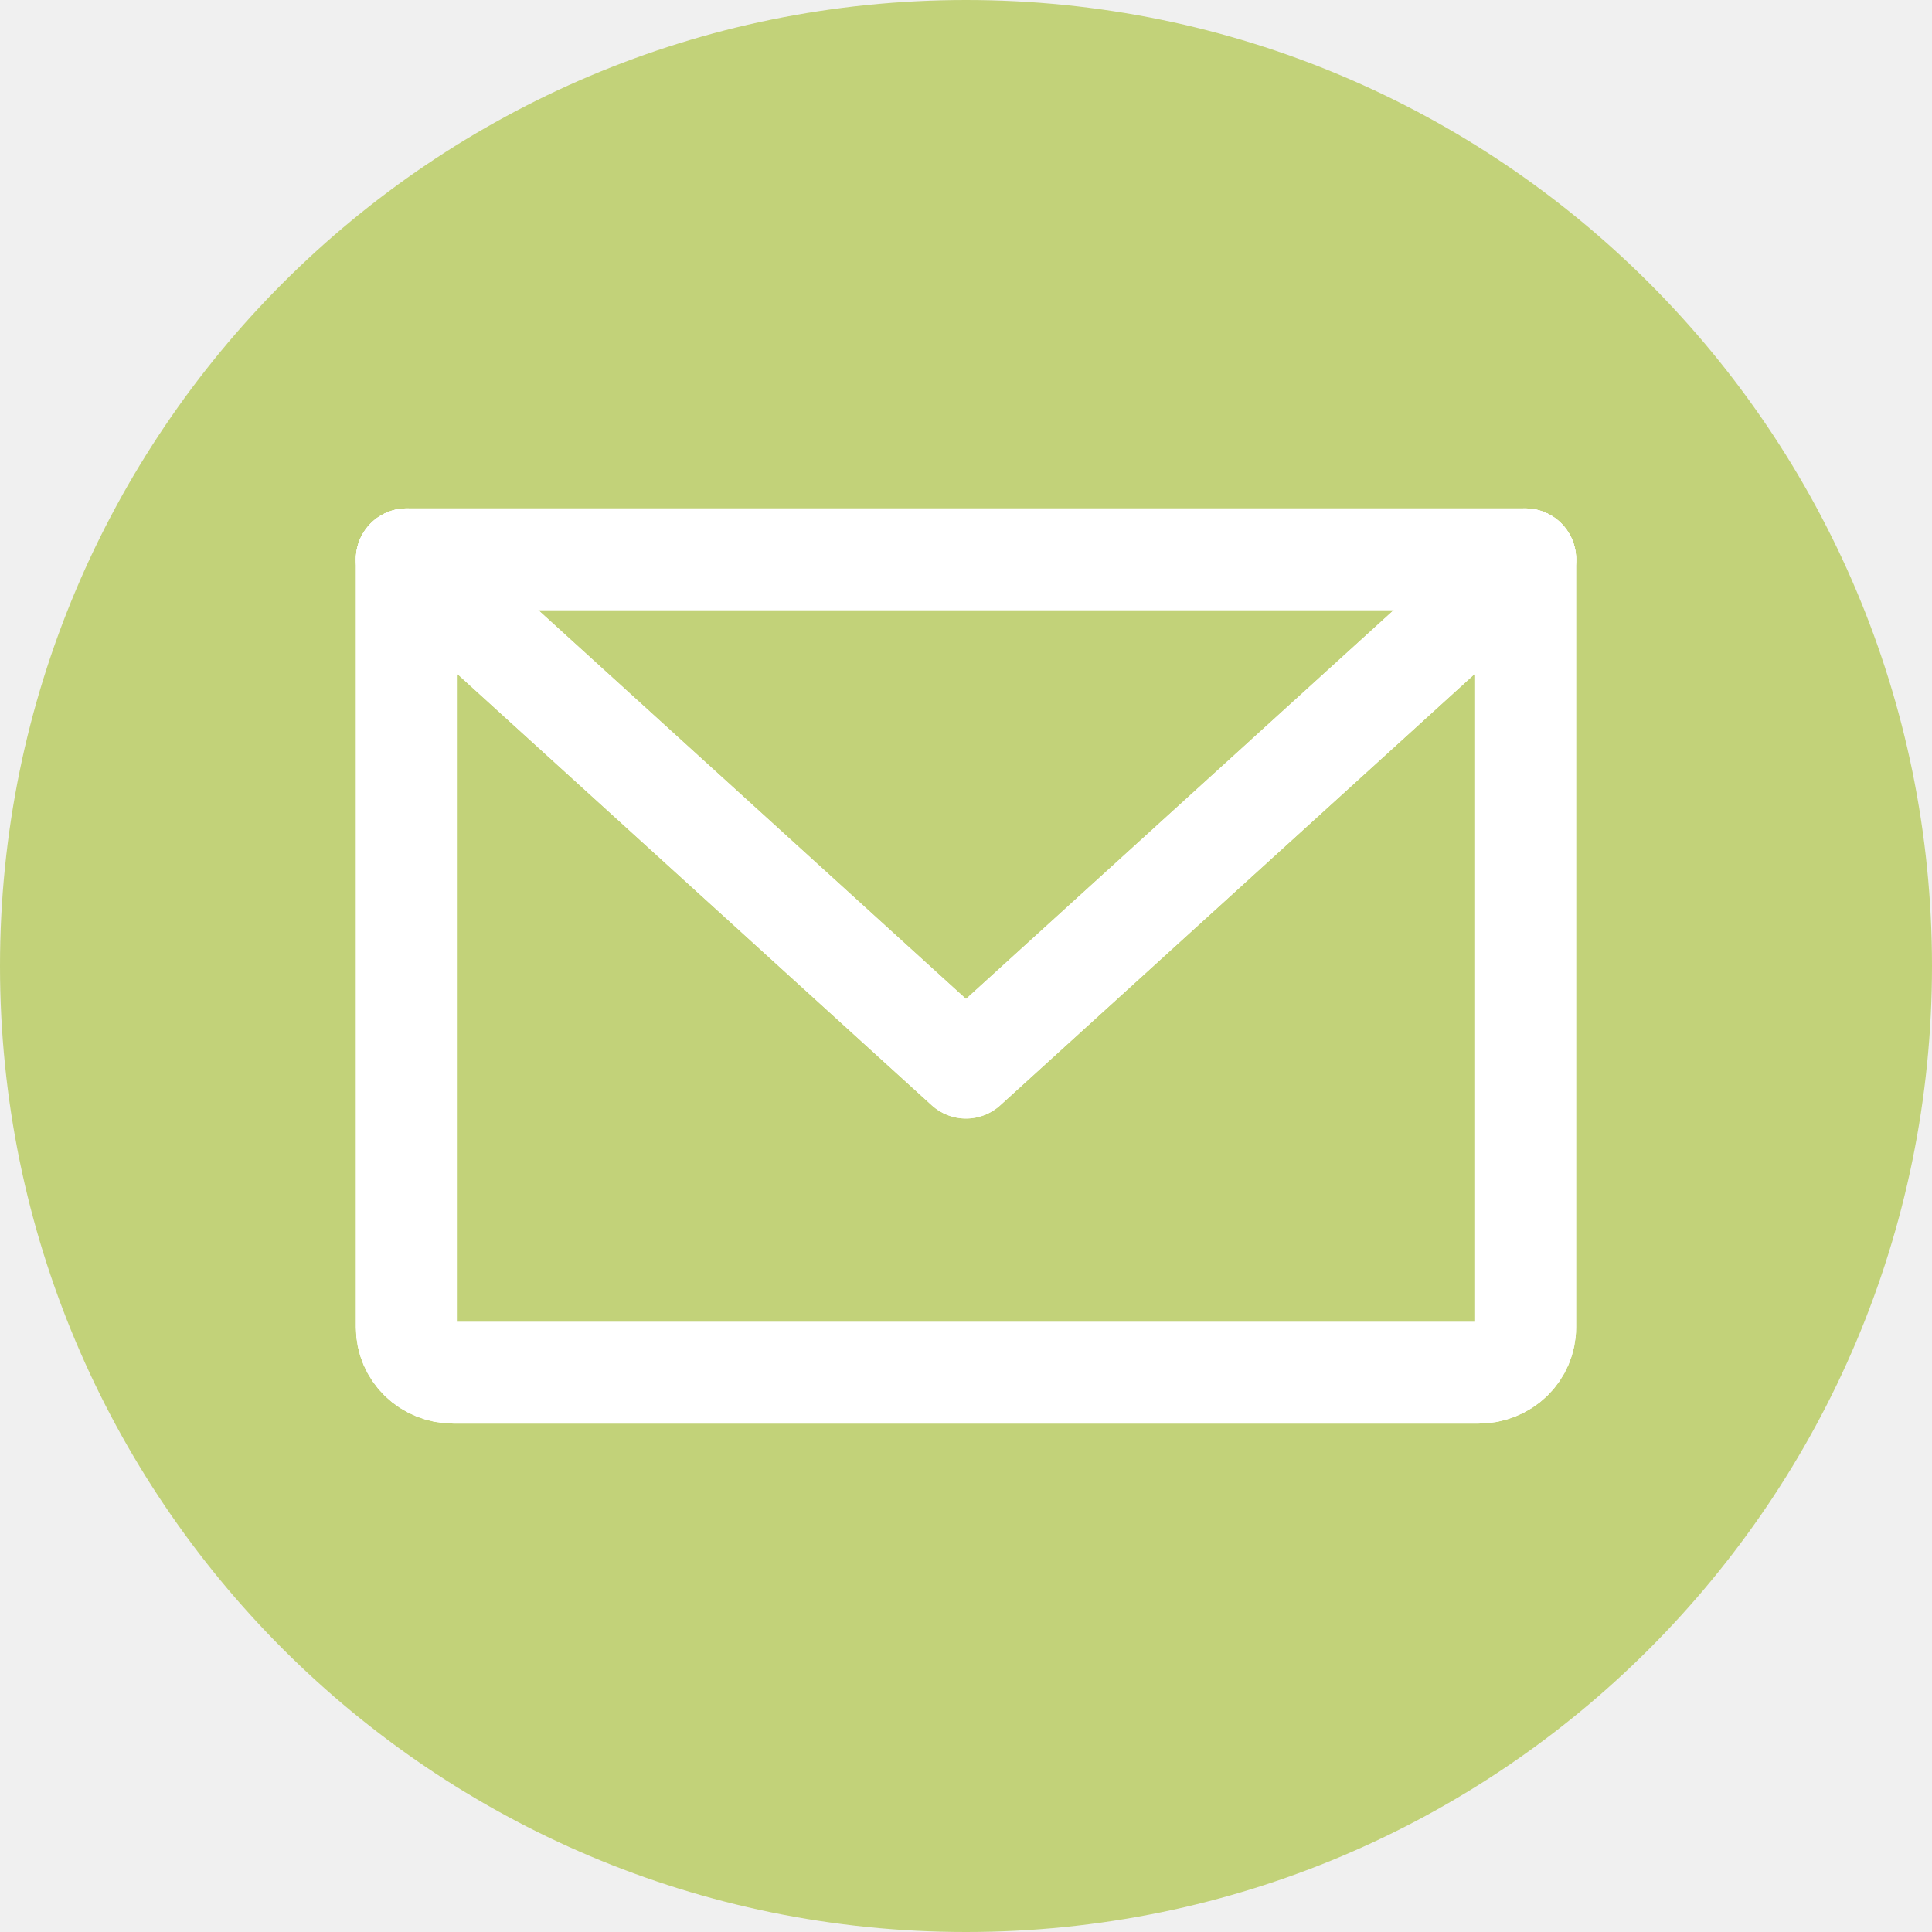
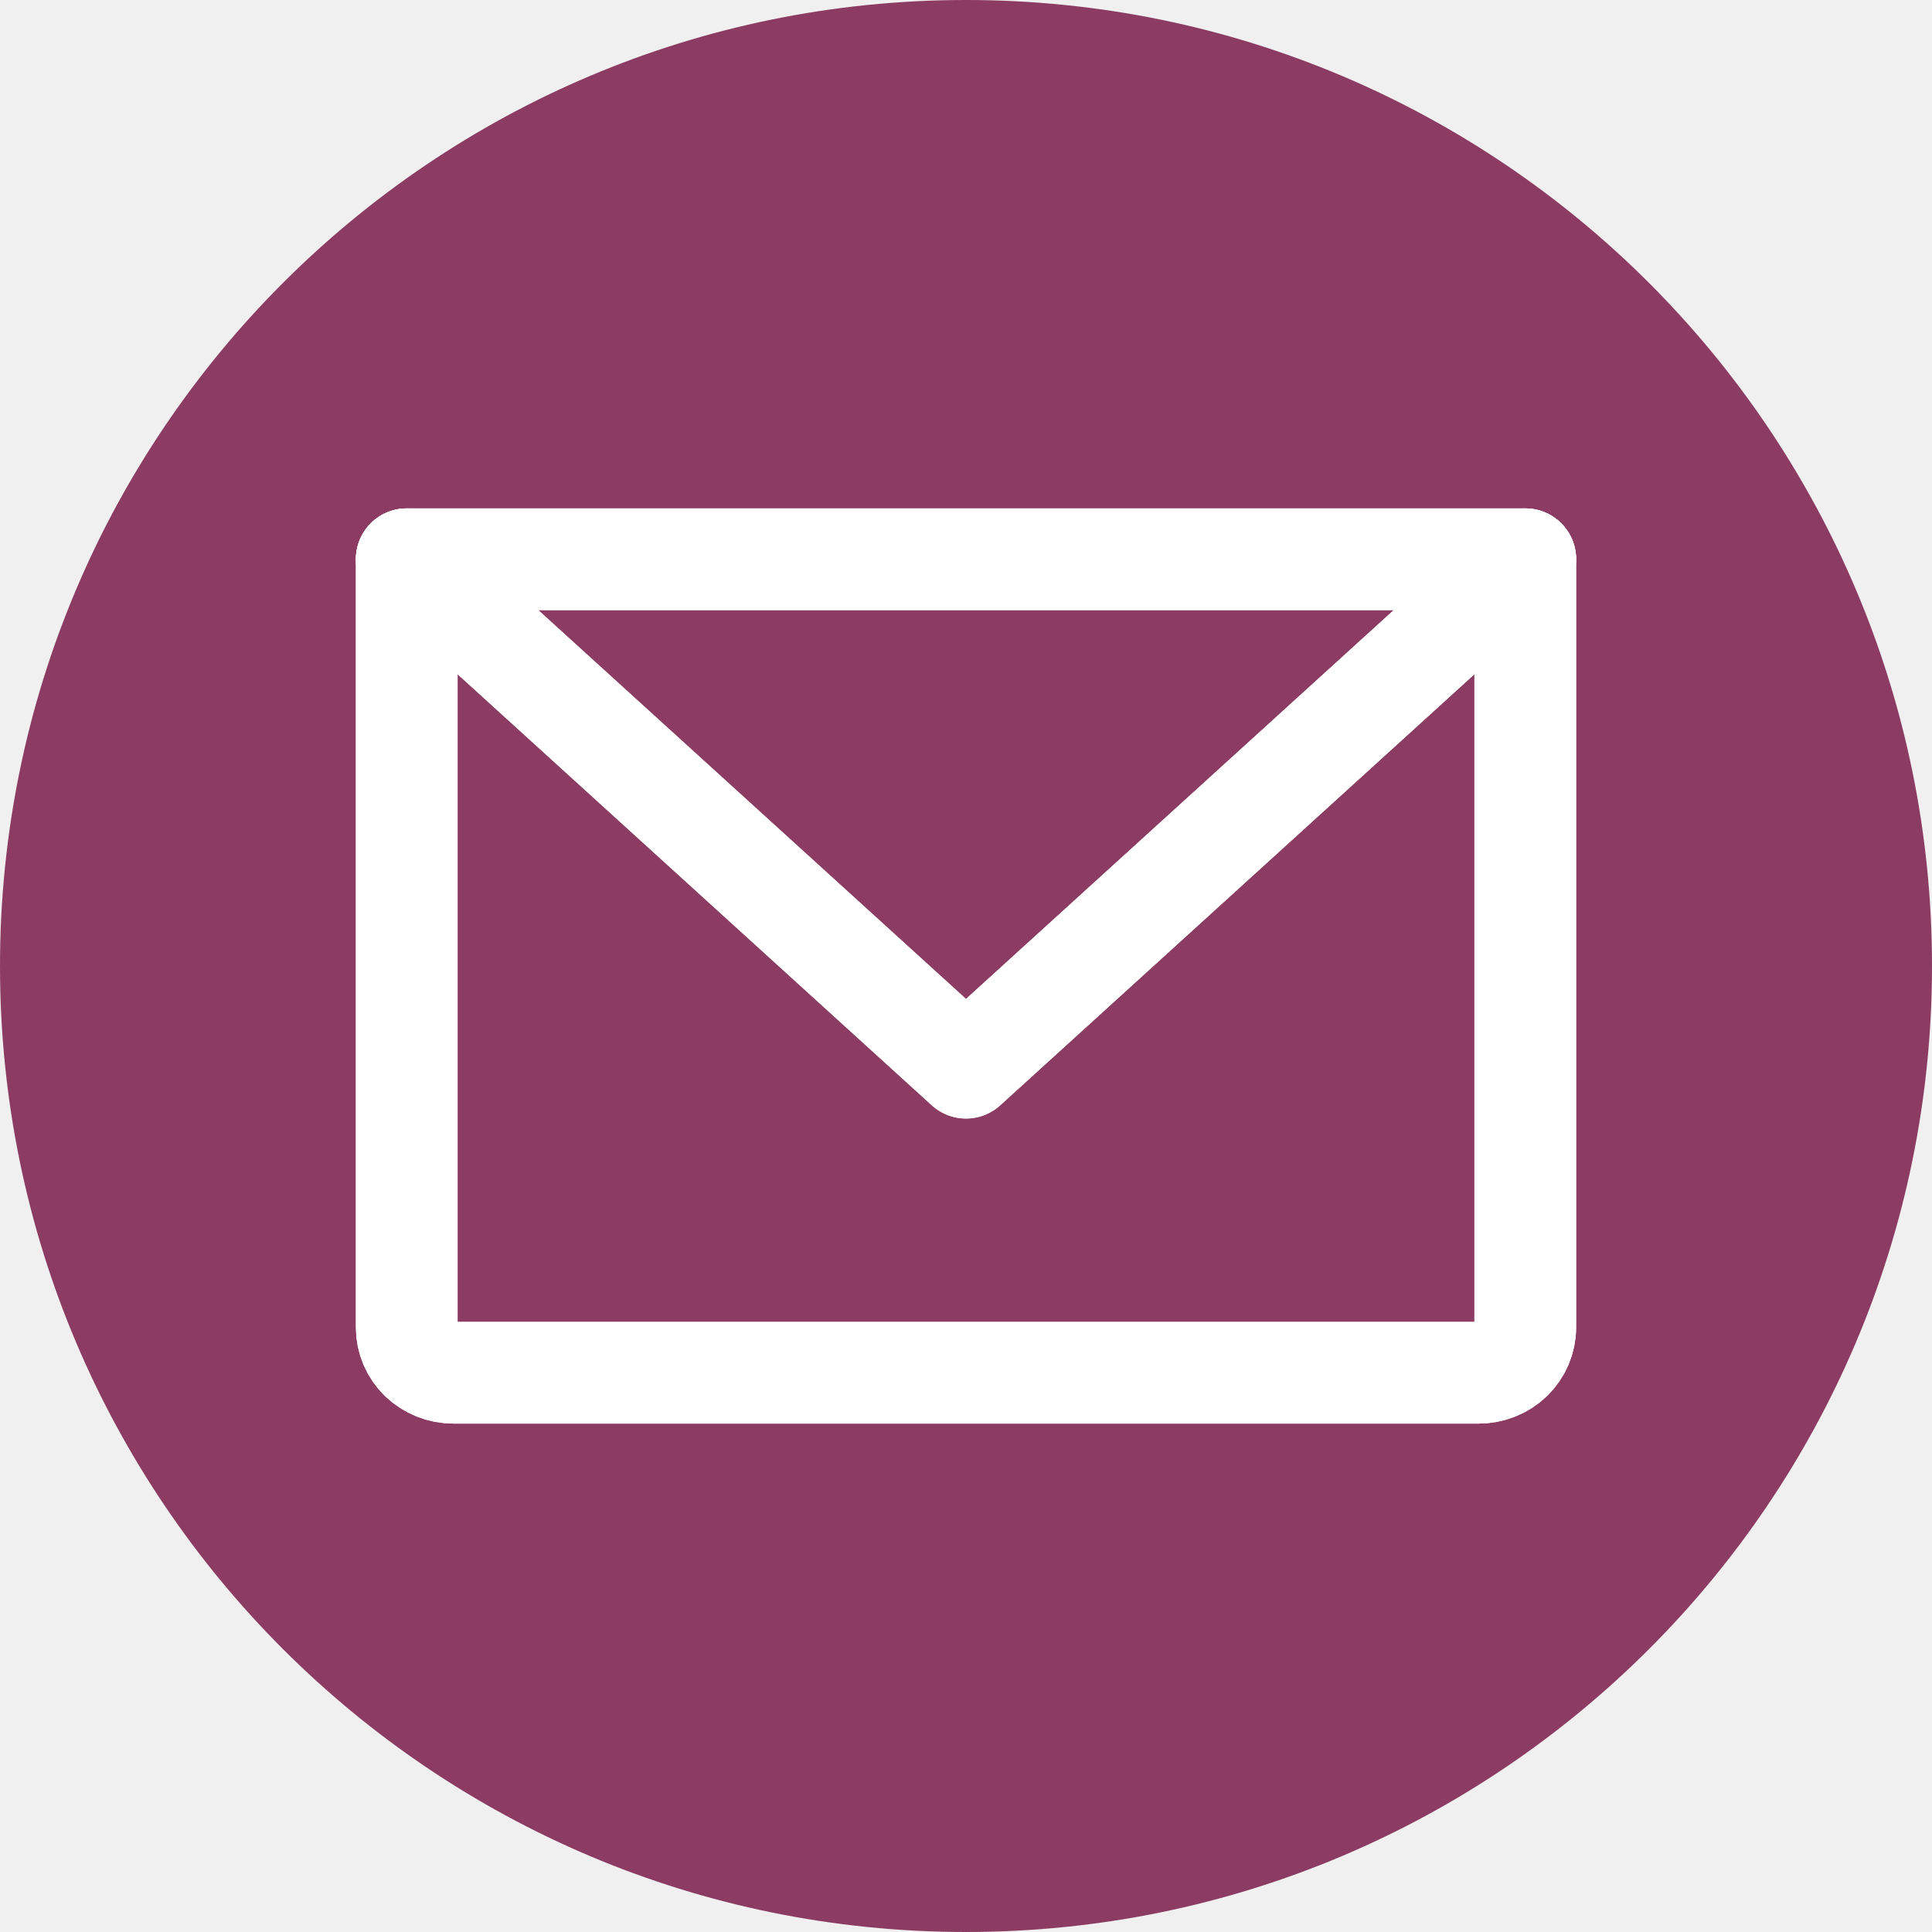
<svg xmlns="http://www.w3.org/2000/svg" width="38" height="38" viewBox="0 0 38 38" fill="none">
-   <g clip-path="url(#clip0_141_823)">
-     <rect width="38" height="38" rx="19" fill="#C2D279" />
+   <g clip-path="url(#clip0_531_600)">
+     <rect width="38" height="38" rx="19" fill="#8C3C63" />
    <path d="M8 11H30V26.111C30 26.347 29.903 26.573 29.732 26.74C29.56 26.906 29.326 27 29.083 27H8.917C8.674 27 8.44 26.906 8.268 26.74C8.097 26.573 8 26.347 8 26.111V11Z" stroke="white" stroke-width="2" stroke-linecap="round" stroke-linejoin="round" />
    <path d="M8 11H30V26.111C30 26.347 29.903 26.573 29.732 26.74C29.56 26.906 29.326 27 29.083 27H8.917C8.674 27 8.44 26.906 8.268 26.74C8.097 26.573 8 26.347 8 26.111V11Z" stroke="white" stroke-width="2" stroke-linecap="round" stroke-linejoin="round" />
    <path d="M30 11L19 21L8 11" stroke="white" stroke-width="2" stroke-linecap="round" stroke-linejoin="round" />
    <path d="M30 11L19 21L8 11" stroke="white" stroke-width="2" stroke-linecap="round" stroke-linejoin="round" />
  </g>
  <defs>
-     <clipPath id="clip0_141_823">
+     <clipPath id="clip0_531_600">
      <rect width="38" height="38" rx="19" fill="white" />
    </clipPath>
  </defs>
</svg>
